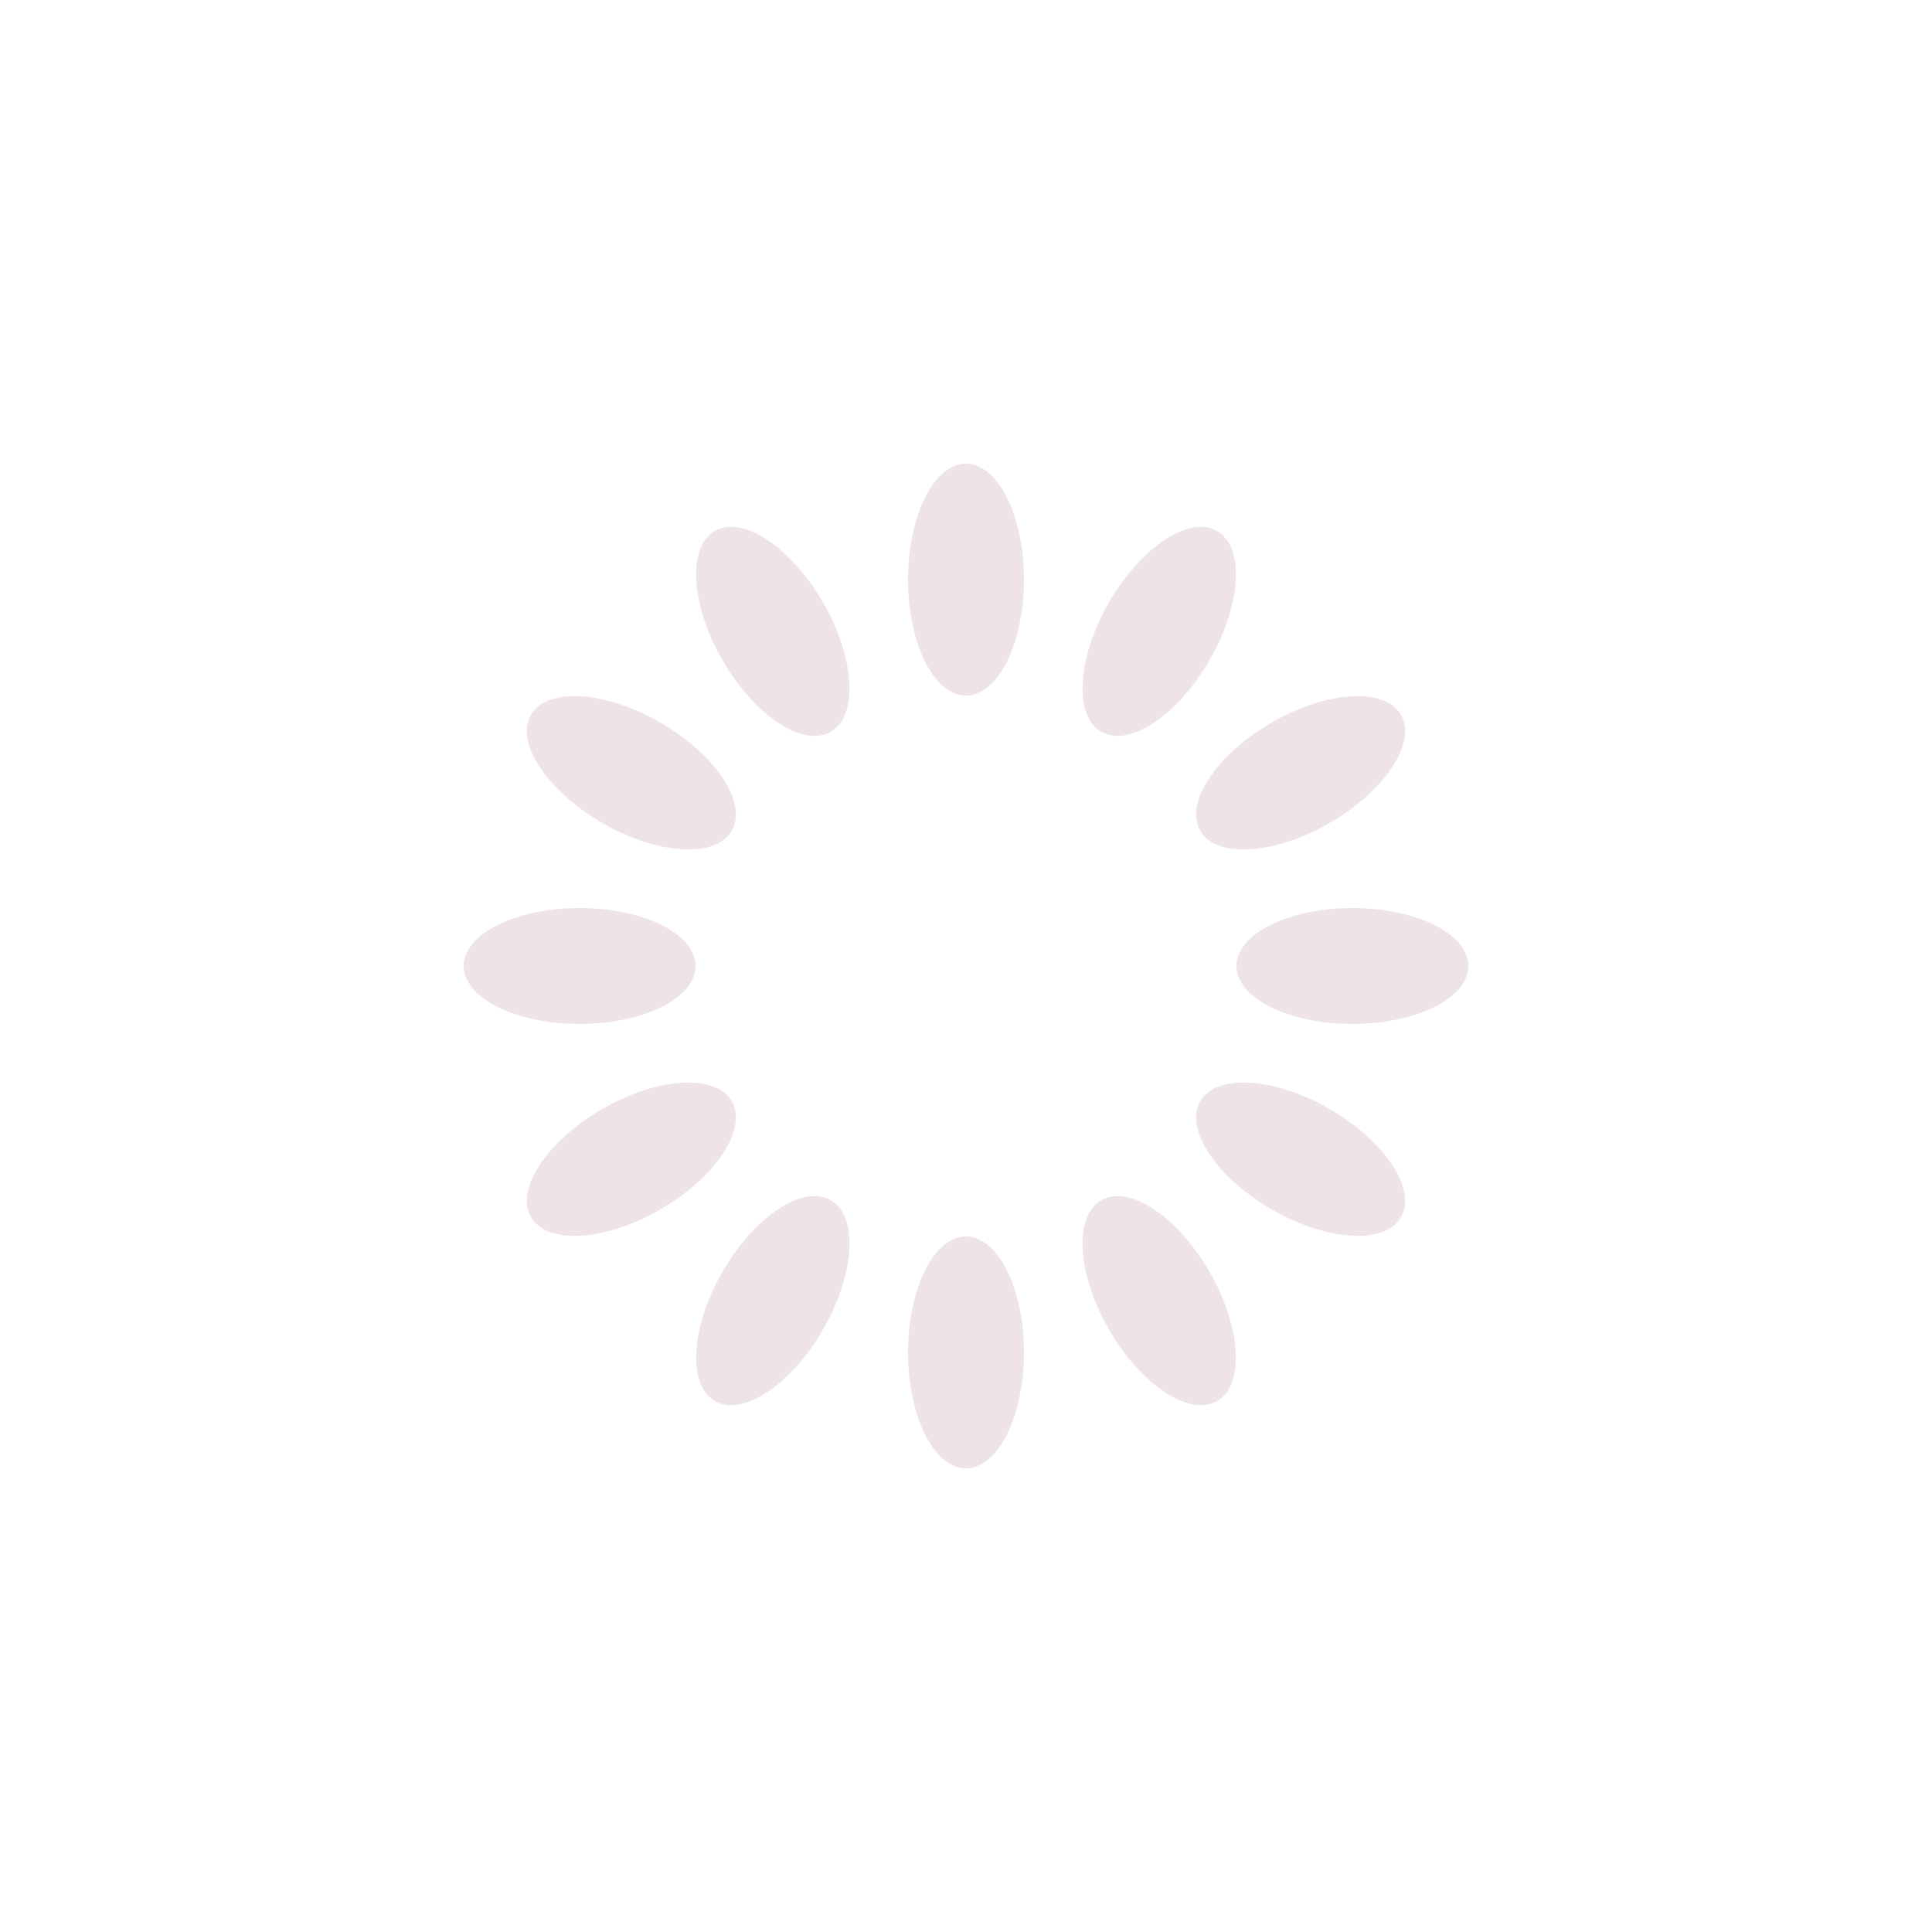
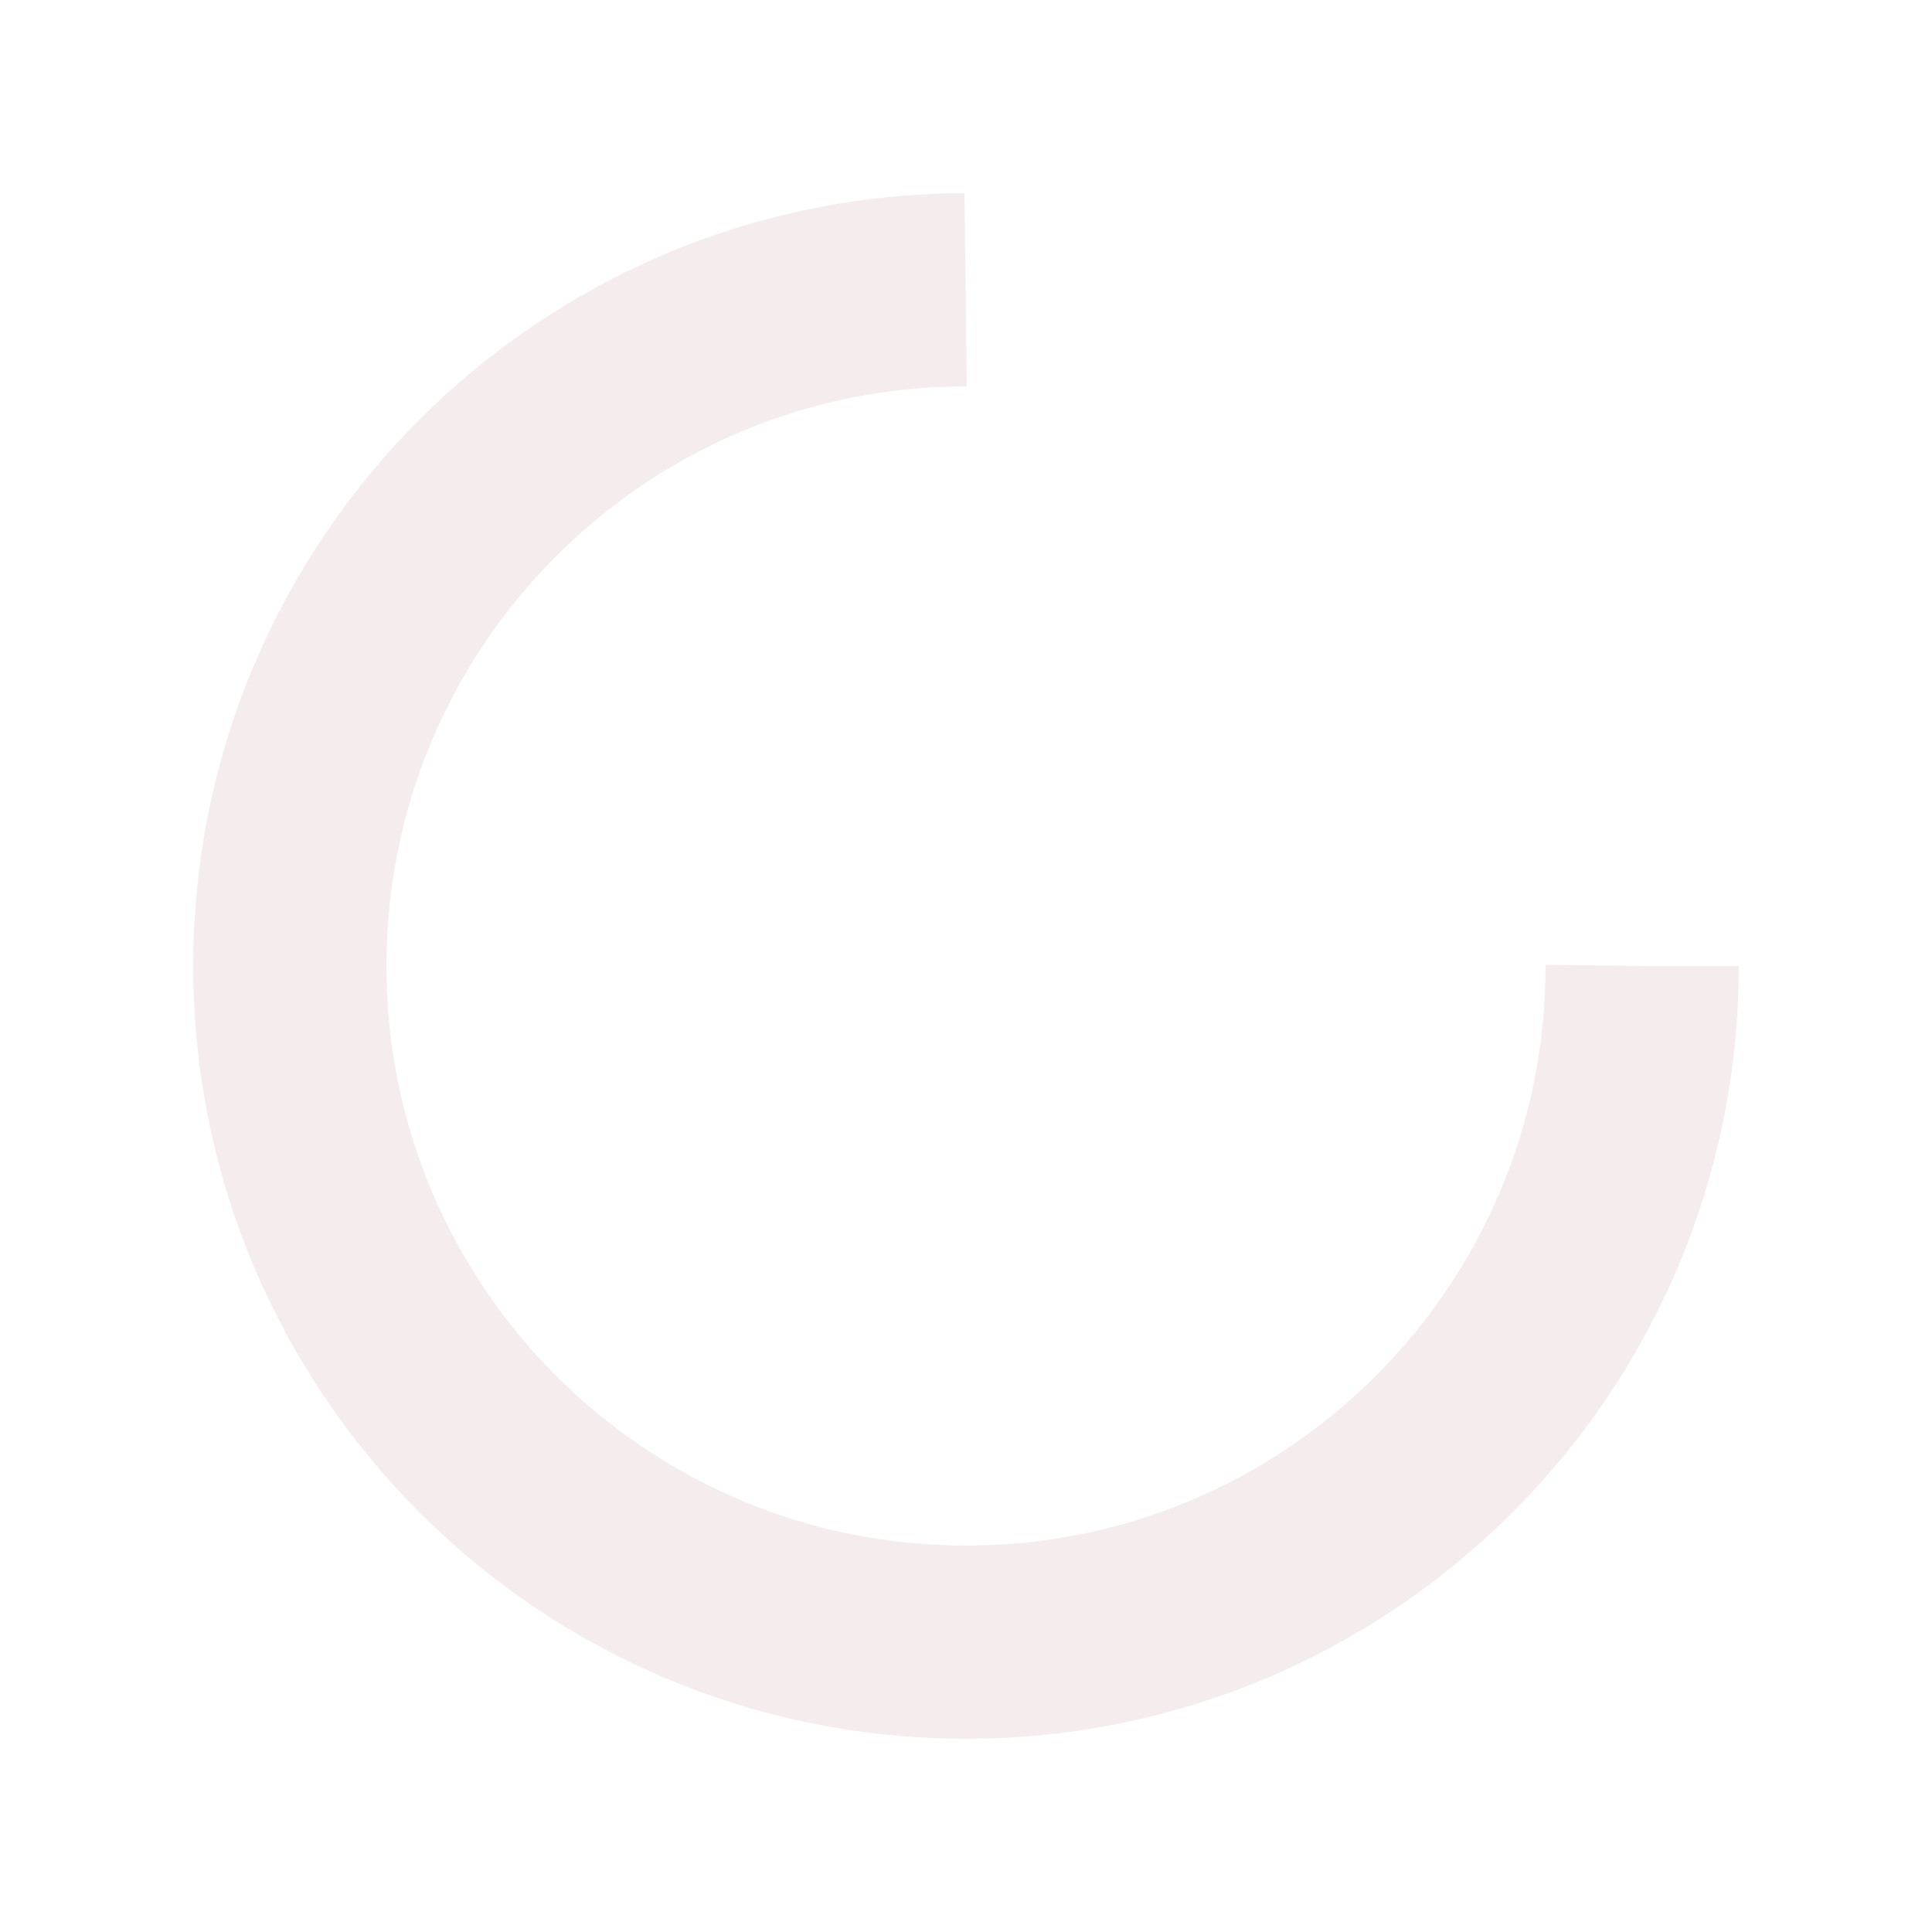
- <svg xmlns="http://www.w3.org/2000/svg" style="margin: auto; background: none; display: block; shape-rendering: auto;" width="200px" height="200px" viewBox="0 0 100 100" preserveAspectRatio="xMidYMid">
-   <g transform="rotate(0 50 50)">
-     <rect x="47" y="24" rx="3" ry="6" width="6" height="12" fill="#eee4e6">
-       <animate attributeName="opacity" values="1;0" keyTimes="0;1" dur="1s" begin="-0.917s" repeatCount="indefinite" />
-     </rect>
-   </g>
-   <g transform="rotate(30 50 50)">
-     <rect x="47" y="24" rx="3" ry="6" width="6" height="12" fill="#eee4e6">
-       <animate attributeName="opacity" values="1;0" keyTimes="0;1" dur="1s" begin="-0.833s" repeatCount="indefinite" />
-     </rect>
-   </g>
-   <g transform="rotate(60 50 50)">
-     <rect x="47" y="24" rx="3" ry="6" width="6" height="12" fill="#eee4e6">
-       <animate attributeName="opacity" values="1;0" keyTimes="0;1" dur="1s" begin="-0.75s" repeatCount="indefinite" />
-     </rect>
-   </g>
-   <g transform="rotate(90 50 50)">
-     <rect x="47" y="24" rx="3" ry="6" width="6" height="12" fill="#eee4e6">
-       <animate attributeName="opacity" values="1;0" keyTimes="0;1" dur="1s" begin="-0.667s" repeatCount="indefinite" />
-     </rect>
-   </g>
-   <g transform="rotate(120 50 50)">
-     <rect x="47" y="24" rx="3" ry="6" width="6" height="12" fill="#eee4e6">
-       <animate attributeName="opacity" values="1;0" keyTimes="0;1" dur="1s" begin="-0.583s" repeatCount="indefinite" />
-     </rect>
-   </g>
-   <g transform="rotate(150 50 50)">
-     <rect x="47" y="24" rx="3" ry="6" width="6" height="12" fill="#eee4e6">
-       <animate attributeName="opacity" values="1;0" keyTimes="0;1" dur="1s" begin="-0.5s" repeatCount="indefinite" />
-     </rect>
-   </g>
-   <g transform="rotate(180 50 50)">
-     <rect x="47" y="24" rx="3" ry="6" width="6" height="12" fill="#eee4e6">
-       <animate attributeName="opacity" values="1;0" keyTimes="0;1" dur="1s" begin="-0.417s" repeatCount="indefinite" />
-     </rect>
-   </g>
-   <g transform="rotate(210 50 50)">
-     <rect x="47" y="24" rx="3" ry="6" width="6" height="12" fill="#eee4e6">
-       <animate attributeName="opacity" values="1;0" keyTimes="0;1" dur="1s" begin="-0.333s" repeatCount="indefinite" />
-     </rect>
-   </g>
-   <g transform="rotate(240 50 50)">
-     <rect x="47" y="24" rx="3" ry="6" width="6" height="12" fill="#eee4e6">
-       <animate attributeName="opacity" values="1;0" keyTimes="0;1" dur="1s" begin="-0.25s" repeatCount="indefinite" />
-     </rect>
-   </g>
-   <g transform="rotate(270 50 50)">
-     <rect x="47" y="24" rx="3" ry="6" width="6" height="12" fill="#eee4e6">
-       <animate attributeName="opacity" values="1;0" keyTimes="0;1" dur="1s" begin="-0.167s" repeatCount="indefinite" />
-     </rect>
-   </g>
-   <g transform="rotate(300 50 50)">
-     <rect x="47" y="24" rx="3" ry="6" width="6" height="12" fill="#eee4e6">
-       <animate attributeName="opacity" values="1;0" keyTimes="0;1" dur="1s" begin="-0.083s" repeatCount="indefinite" />
-     </rect>
-   </g>
-   <g transform="rotate(330 50 50)">
-     <rect x="47" y="24" rx="3" ry="6" width="6" height="12" fill="#eee4e6">
-       <animate attributeName="opacity" values="1;0" keyTimes="0;1" dur="1s" begin="0s" repeatCount="indefinite" />
-     </rect>
-   </g>
+ <svg xmlns="http://www.w3.org/2000/svg" style="margin: auto; background: none; display: block; shape-rendering: auto;" width="20px" height="20px" viewBox="0 0 100 100" preserveAspectRatio="xMidYMid">
+   <circle cx="50" cy="50" fill="none" stroke="#f5eded" stroke-width="10" r="35" stroke-dasharray="164.934 56.978">
+     <animateTransform attributeName="transform" type="rotate" repeatCount="indefinite" dur="1s" values="0 50 50;360 50 50" keyTimes="0;1" />
+   </circle>
</svg>
